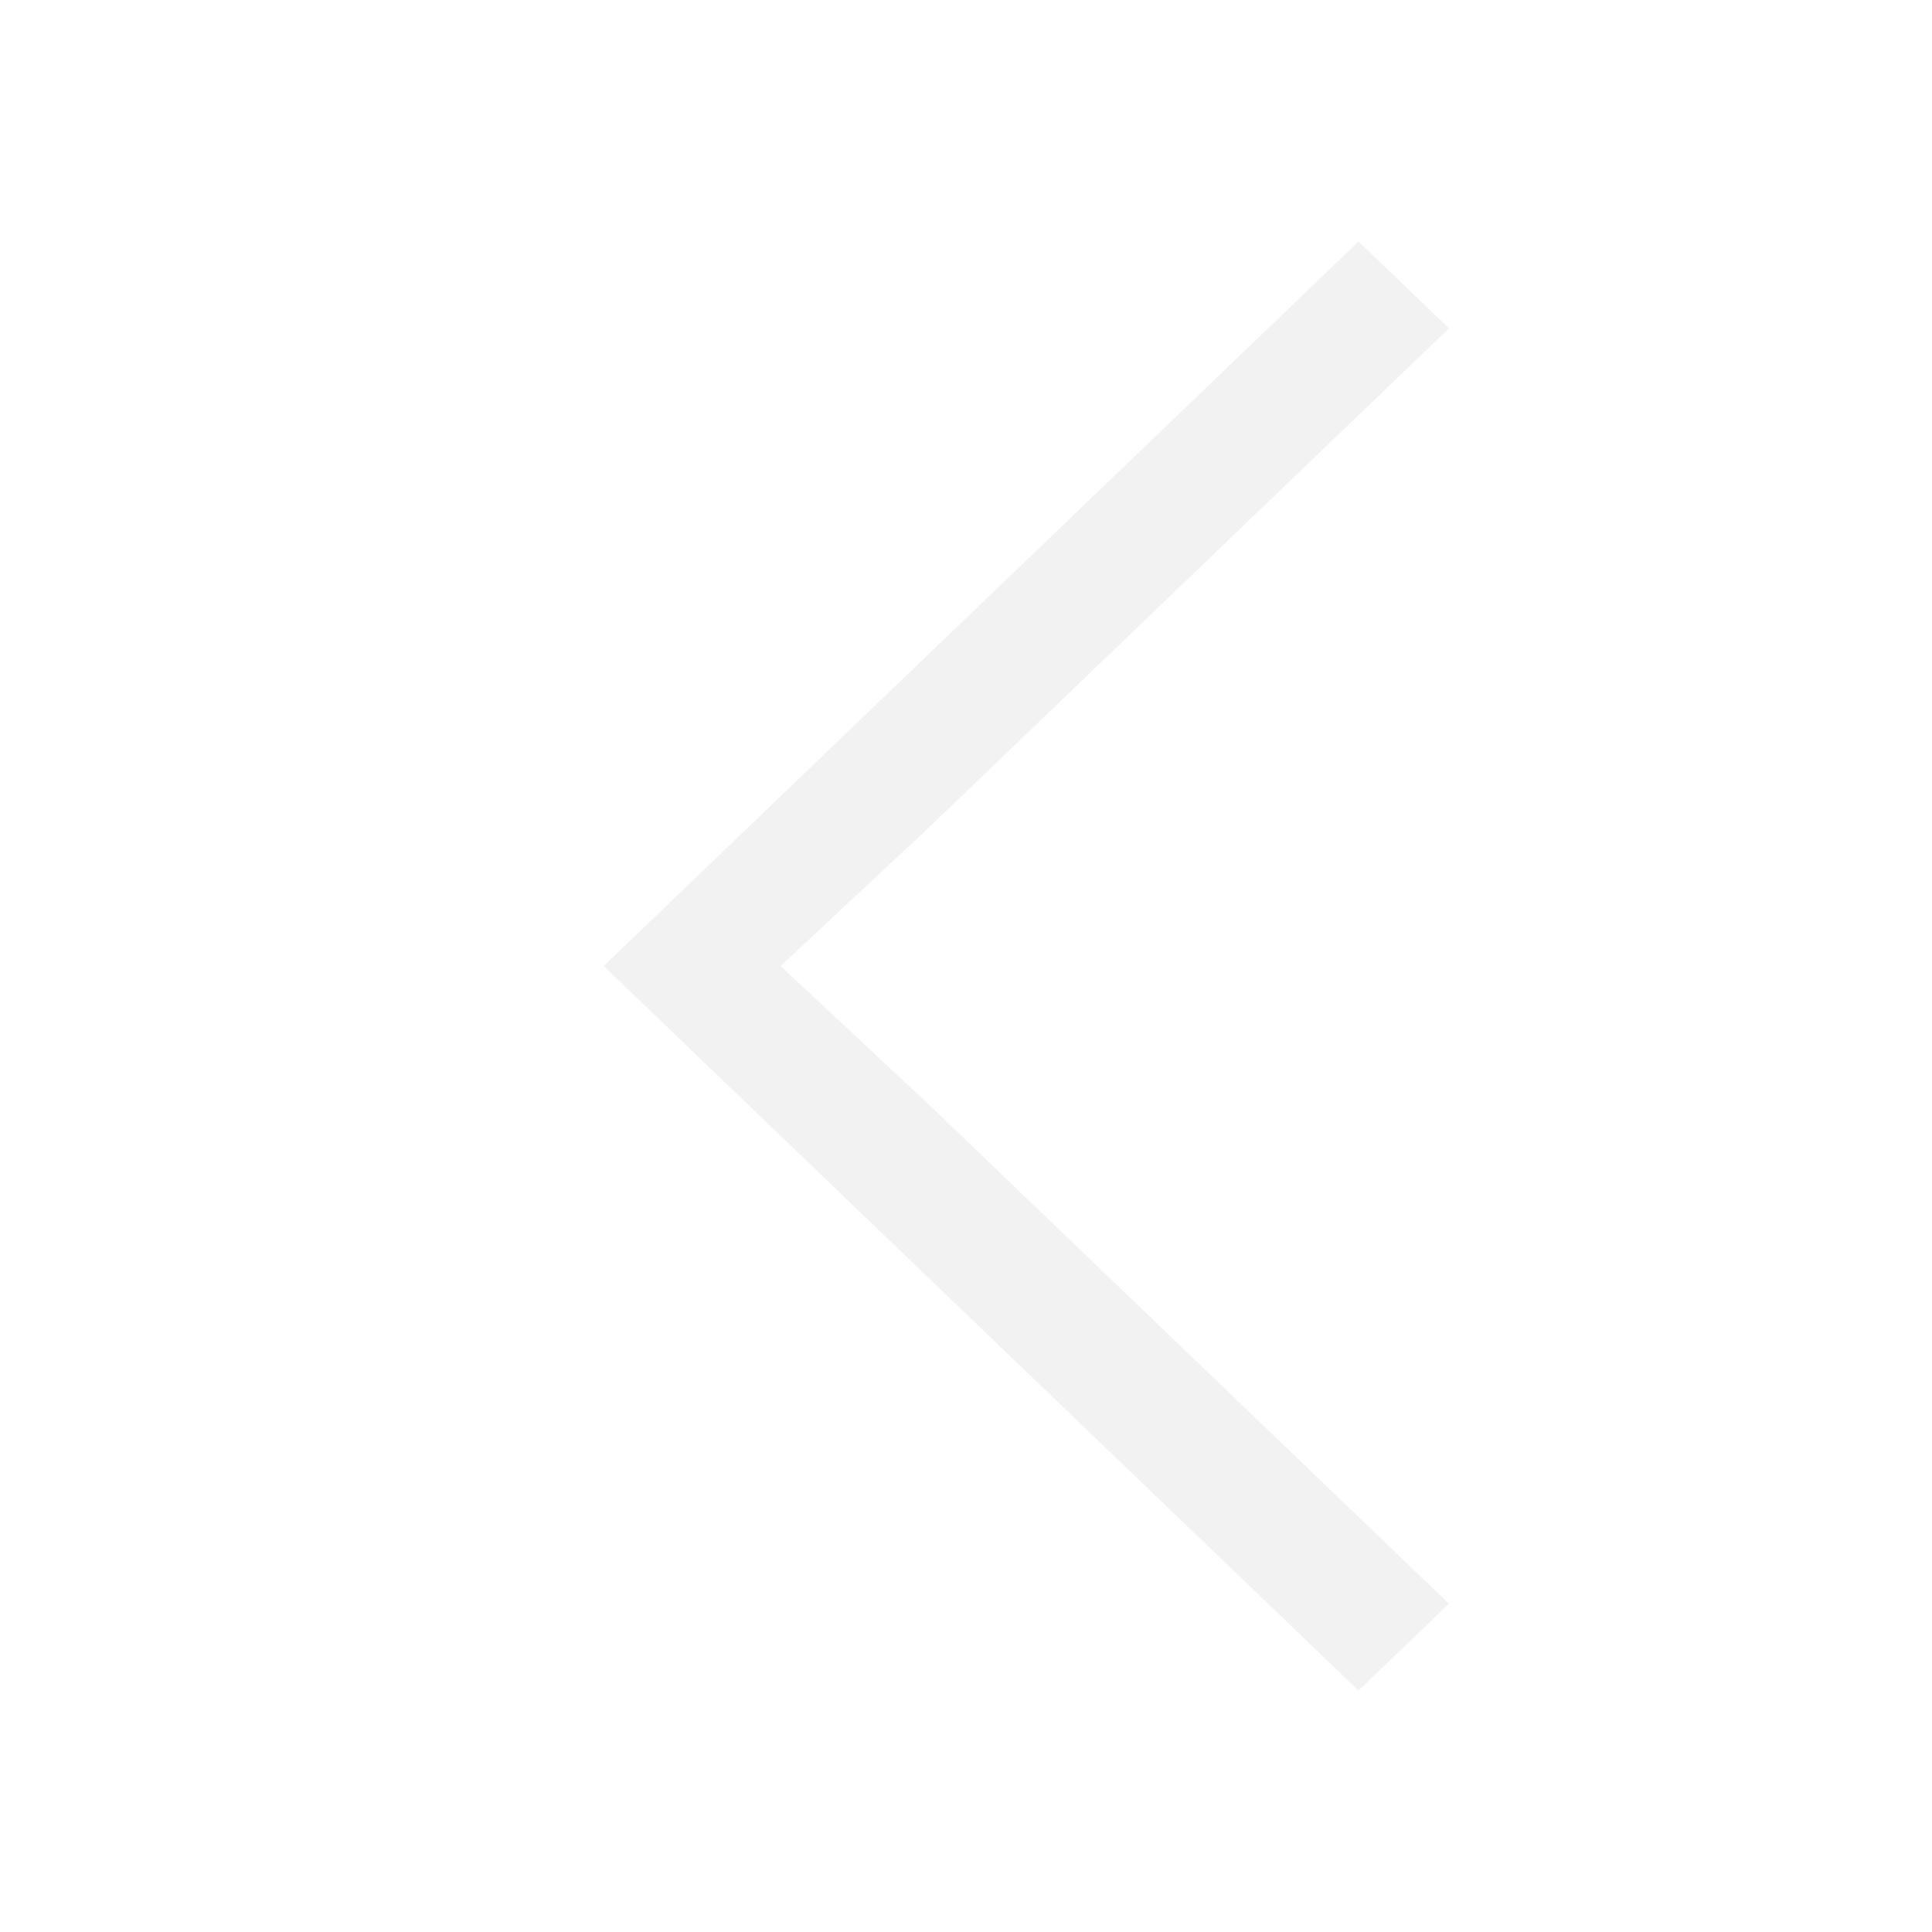
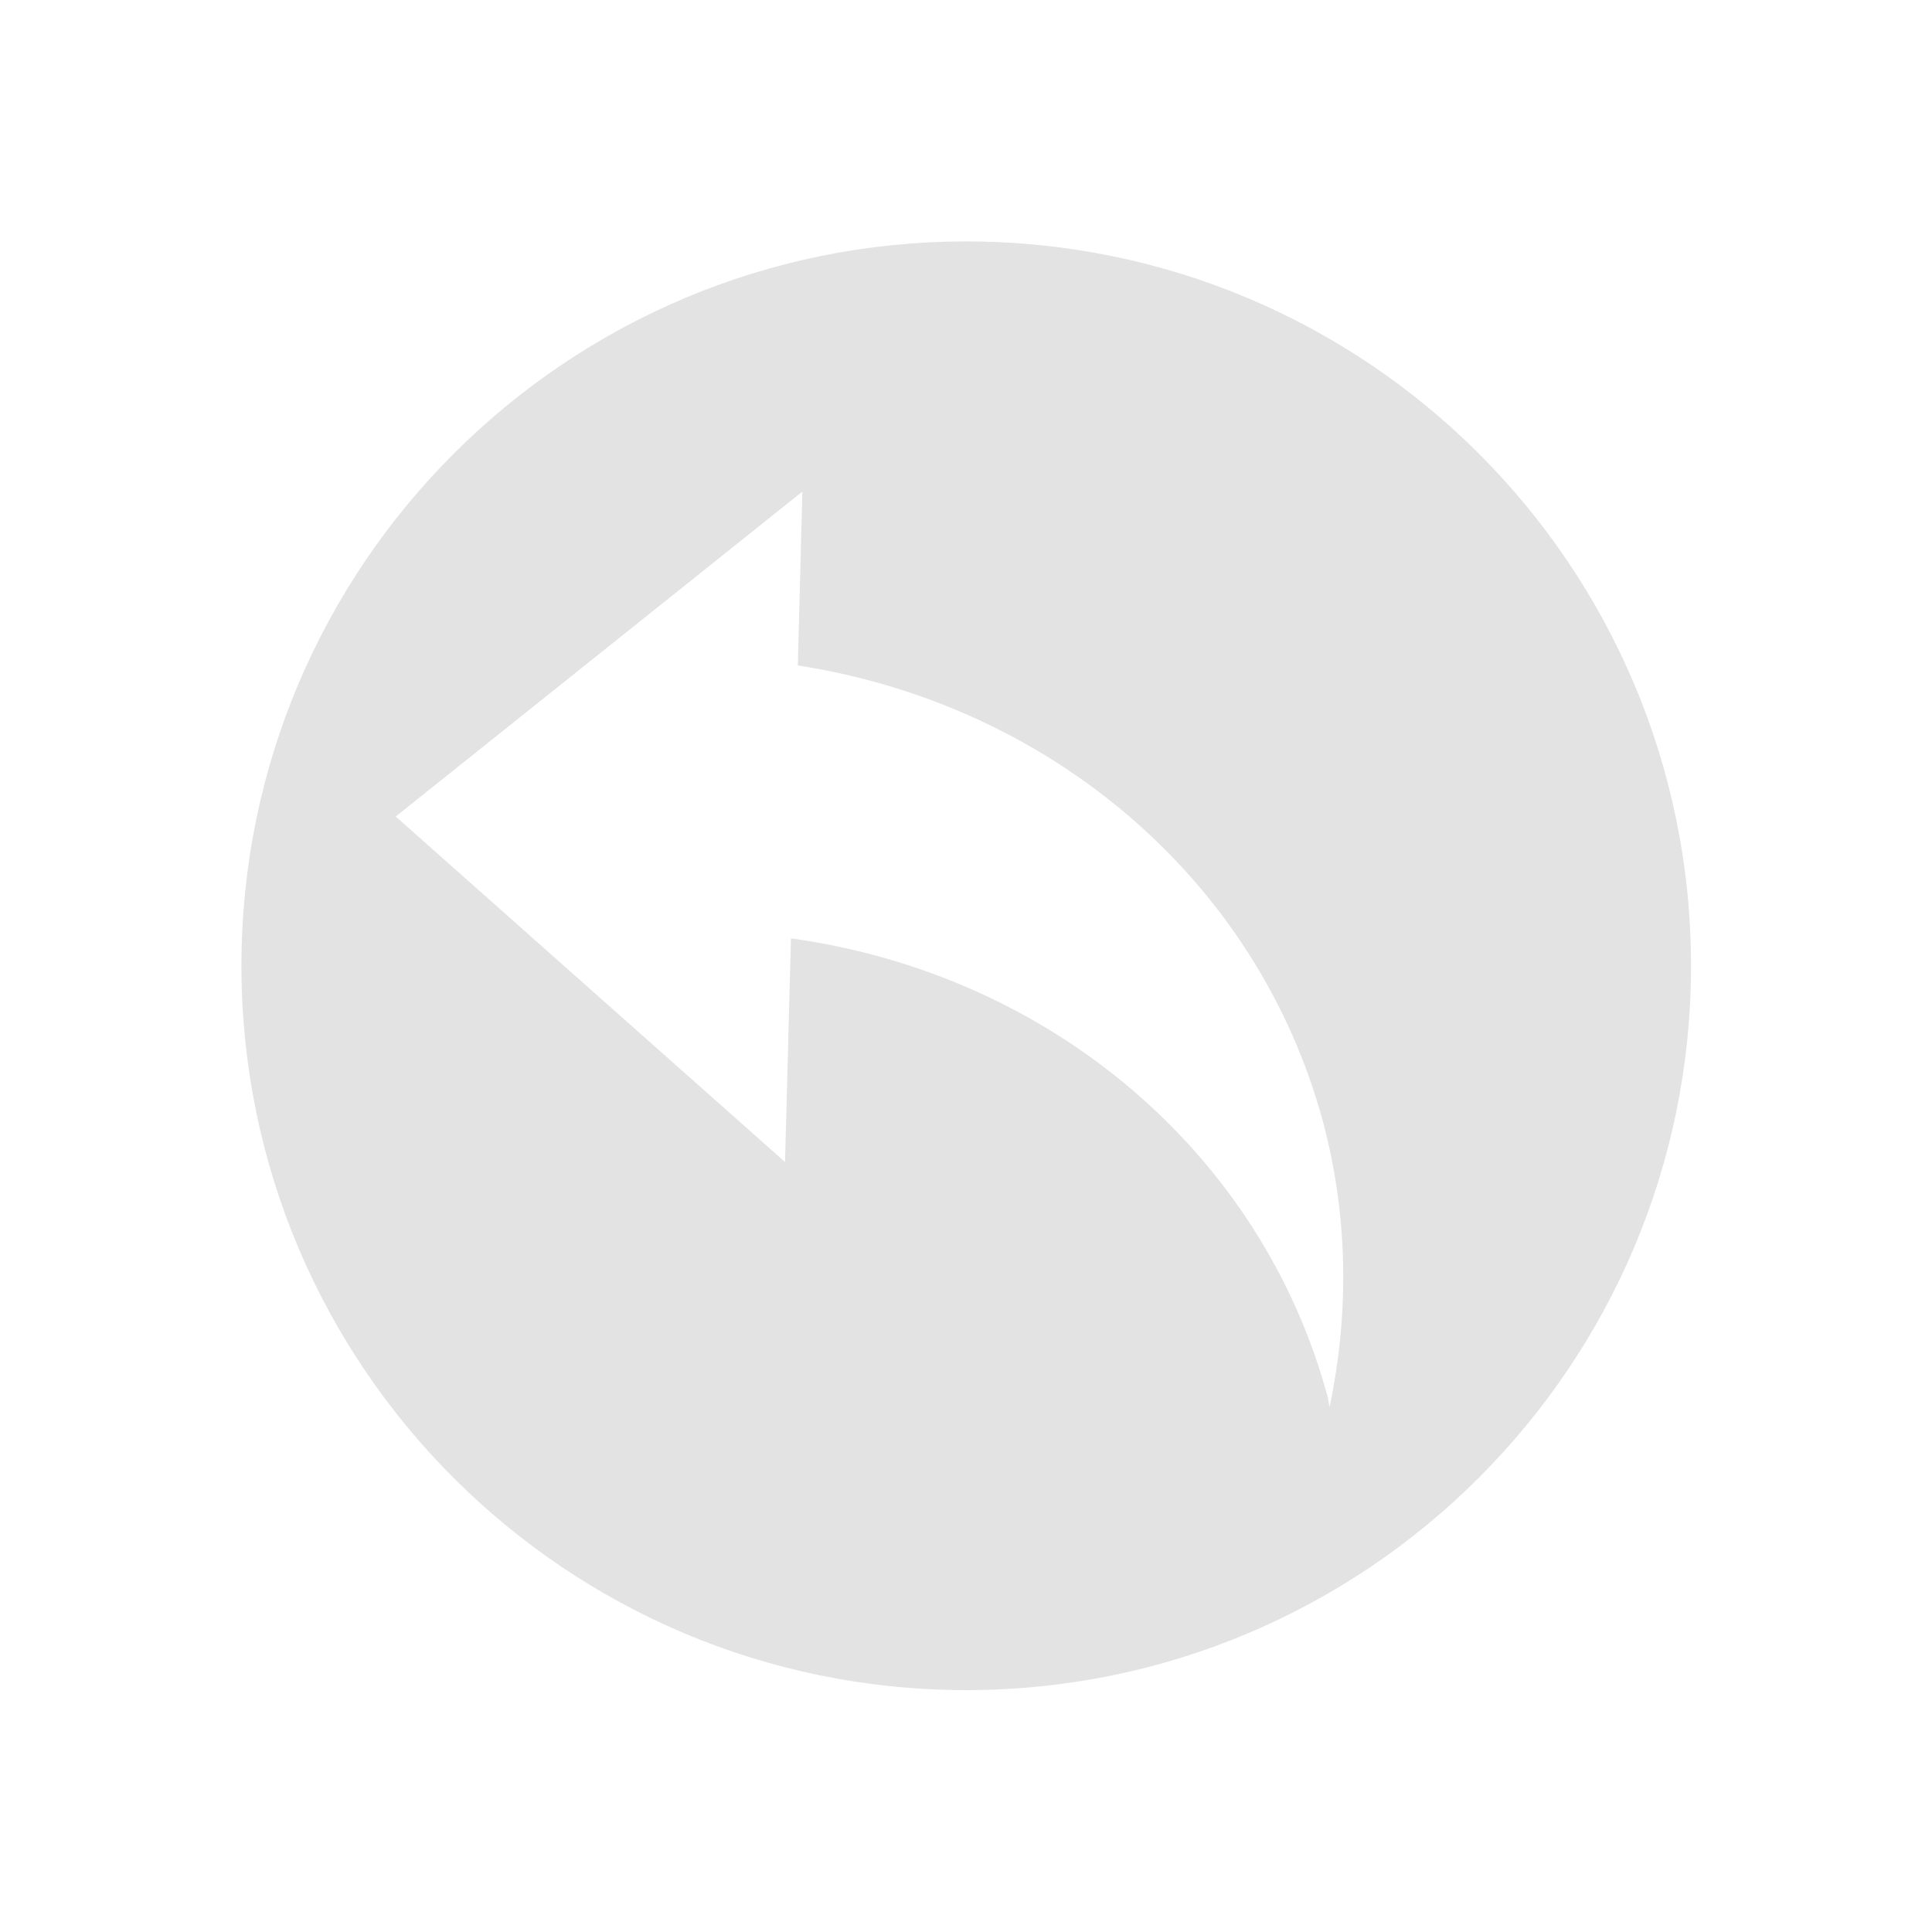
- <svg xmlns="http://www.w3.org/2000/svg" viewBox="0 0 16 16">
-   <defs id="defs3051">
-     <style type="text/css" id="current-color-scheme">
-       .ColorScheme-Text {
-         color:#f2f2f2;
+ <svg xmlns="http://www.w3.org/2000/svg" width="16" height="16" viewBox="0 0 4.233 4.233" version="1.1" id="svg8">
+   <defs id="defs2">
+     <style id="current-color-scheme">      .ColorScheme-Text {
+         color:#d0d0d0;
+         stop-color:#d0d0d0;
      }
-       </style>
+       .ColorScheme-Background {
+         color:#212121;
+         stop-color:#212121;
+       }
+       .ColorScheme-Highlight {
+         color:#0039a9;
+         stop-color:#0039a9;
+       }
+       .ColorScheme-ViewText {
+         color:#d0d0d0;
+         stop-color:#d0d0d0;
+       }
+       .ColorScheme-ViewBackground {
+         color:#19191b;
+         stop-color:#19191b;
+       }
+       .ColorScheme-ViewHover {
+         color:#005cc7;
+         stop-color:#005cc7;
+       }
+       .ColorScheme-ViewFocus{
+         color:#002466;
+         stop-color:#002466;
+       }
+       .ColorScheme-ButtonText {
+         color:#d0d0d0;
+         stop-color:#d0d0d0;
+       }
+       .ColorScheme-ButtonBackground {
+         color:#232323;
+         stop-color:#232323;                             
+       }                                                 
+       .ColorScheme-ButtonHover {                        
+         color:#005cc7;                                  
+         stop-color:#005cc7;                             
+       }                                                 
+       .ColorScheme-ButtonFocus{                         
+         color:#0039a9;                                  
+         stop-color:#0039a9;                             
+       }</style>
  </defs>
-   <g transform="translate(-421.7143,-531.7907)">
-     <path style="fill:currentColor;fill-opacity:1;stroke:none" d="m 426.714,539.791 1.953,-1.875 4.298,-4.125 0.13,0.125 0.391,0.375 0.228,0.219 -4.298,4.125 -1.237,1.156 1.237,1.156 4.298,4.125 -0.749,0.719 -4.298,-4.125 -1.953,-1.875 z" id="rect4176" class="ColorScheme-Text" />
+   <g id="g841">
+     <rect y="4.4595335e-08" x="4.4595339e-08" height="4.233" width="4.233" id="rect811" style="fill:none;stroke-width:0.205" />
+     <path style="opacity:0.6;fill:#d0d0d0;fill-rule:evenodd;stroke-width:0.198" d="m 2.117,0.529 c -0.877,0 -1.588,0.711 -1.588,1.587 0,0.877 0.711,1.587 1.588,1.587 0.877,0 1.588,-0.711 1.588,-1.587 0,-0.877 -0.711,-1.587 -1.588,-1.587 z M 1.758,1.077 1.748,1.458 c 0.561,0.087 1.01,0.477 1.151,1.001 0.054,0.203 0.058,0.416 0.014,0.624 -0.001,-0.007 -0.003,-0.015 -0.004,-0.022 C 2.765,2.528 2.304,2.135 1.733,2.056 L 1.72,2.546 0.867,1.789 Z" id="path858" />
  </g>
</svg>
